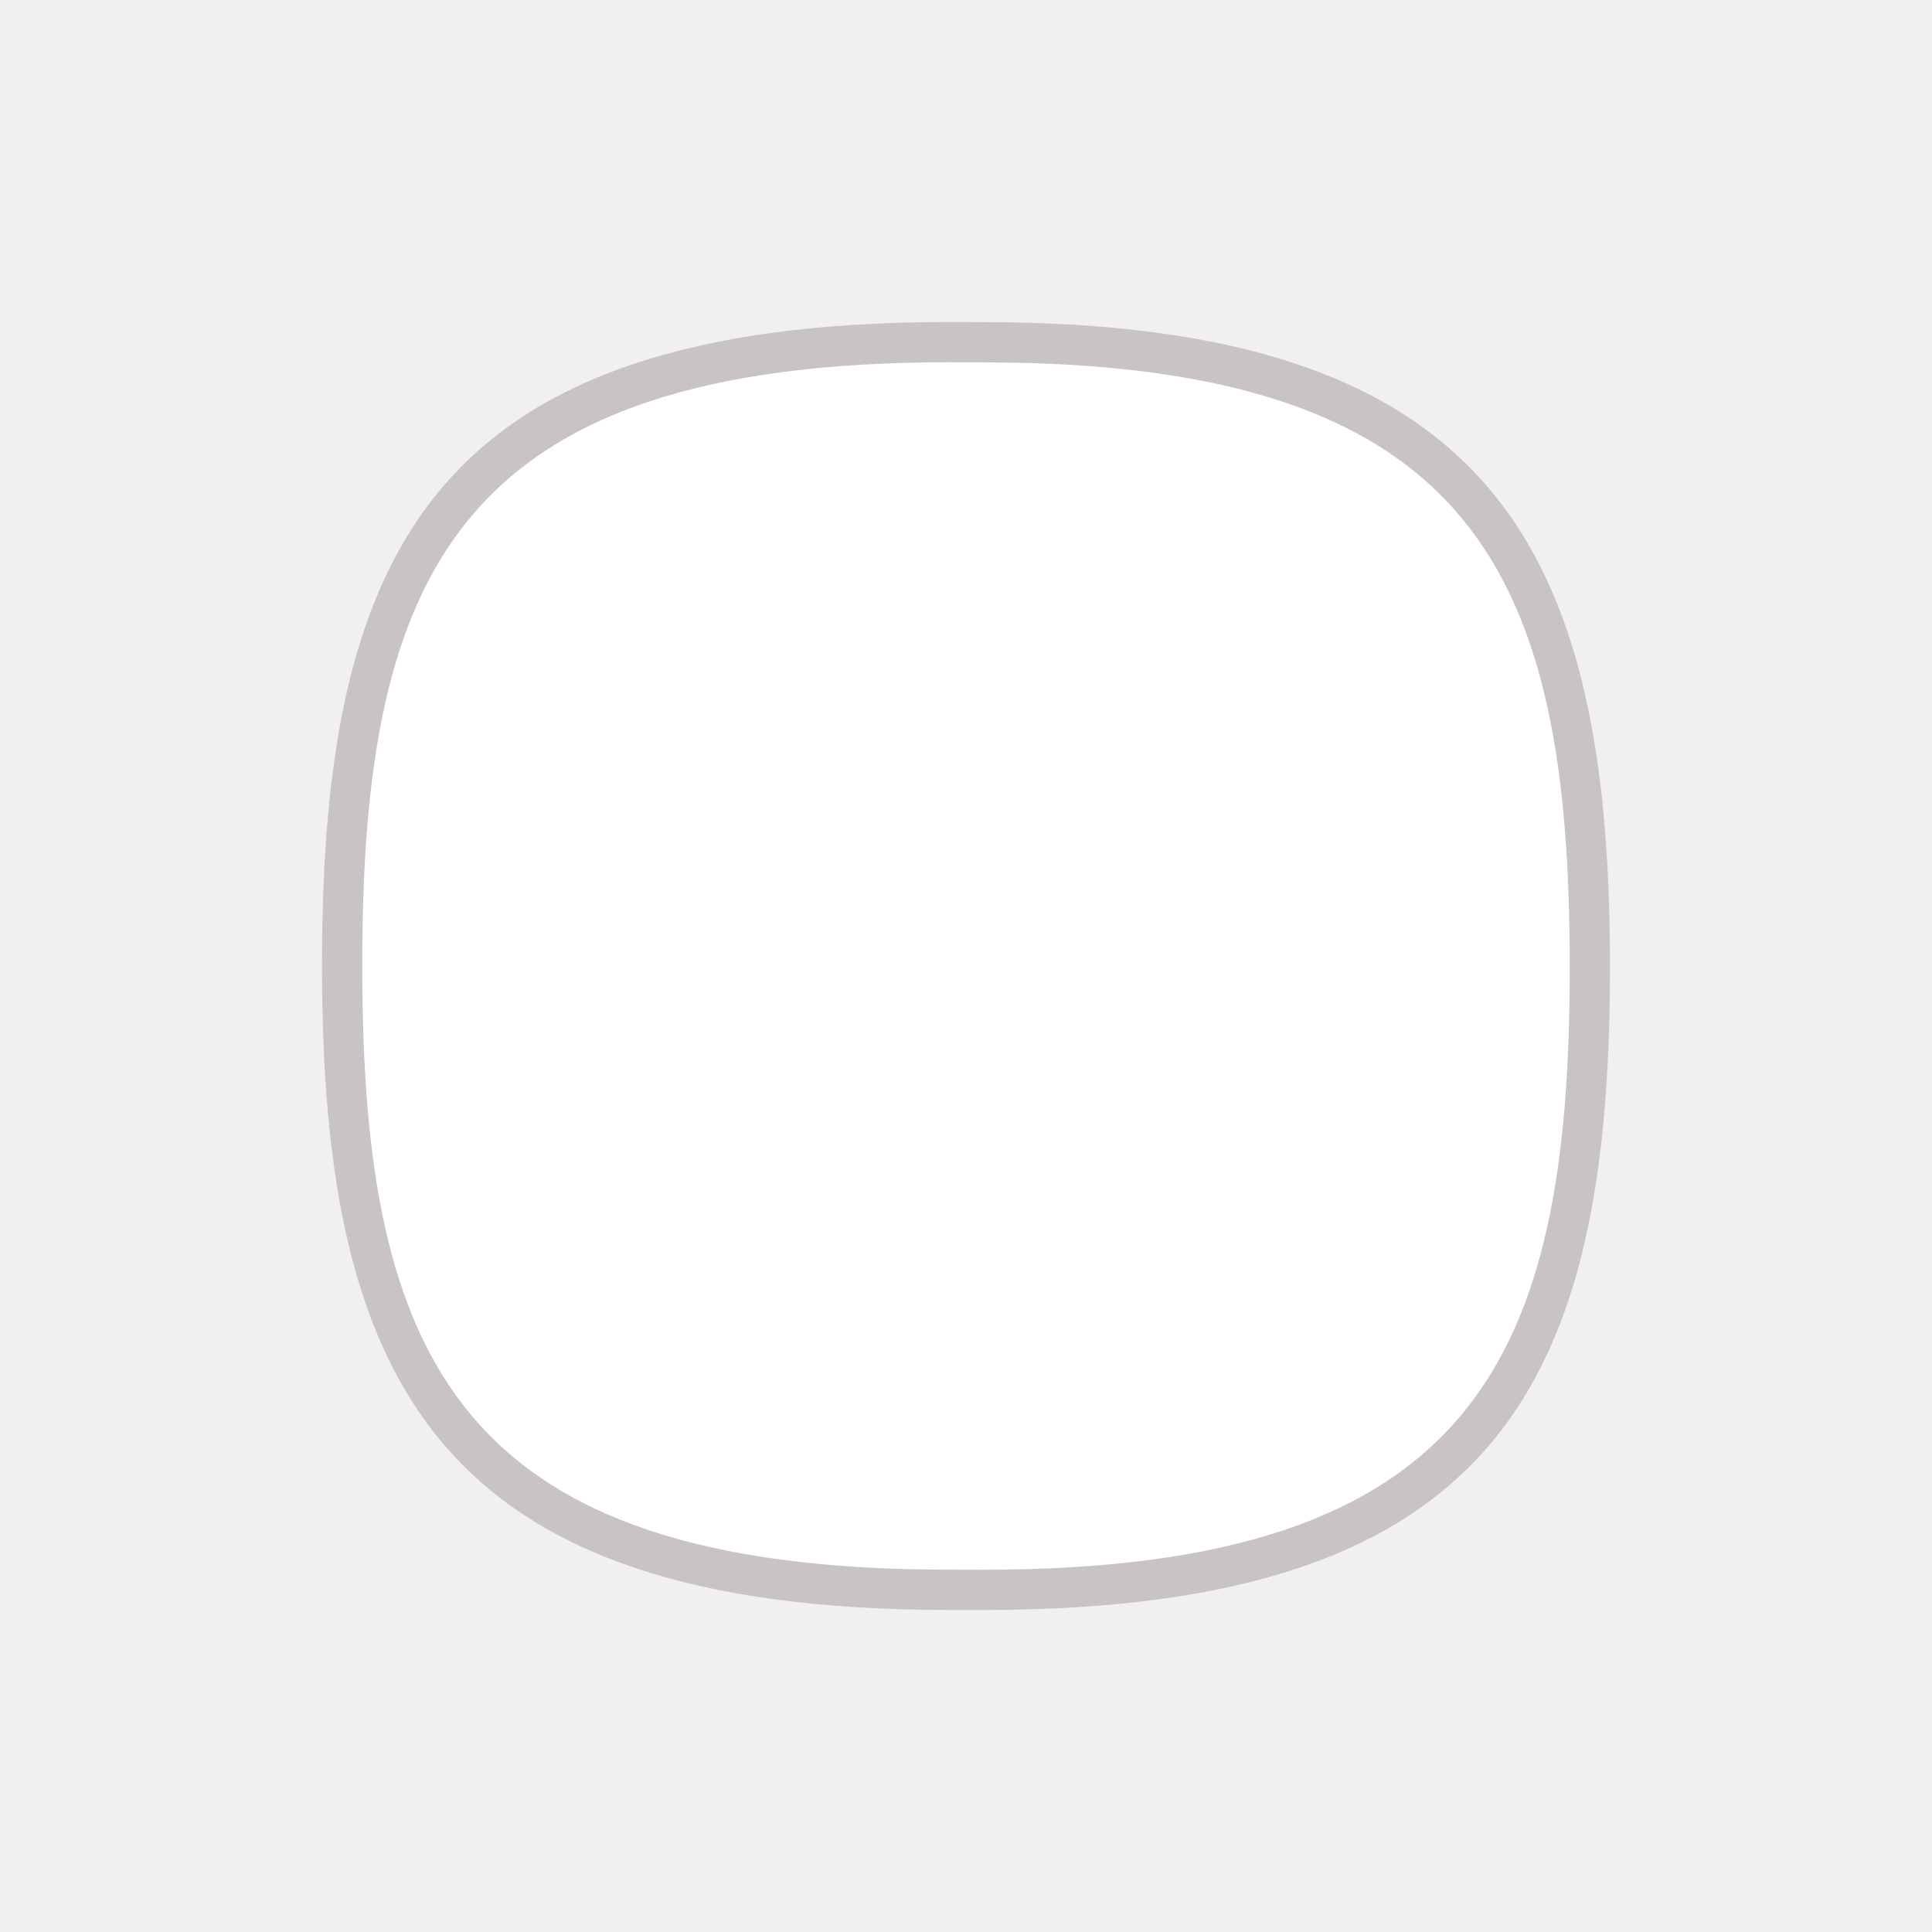
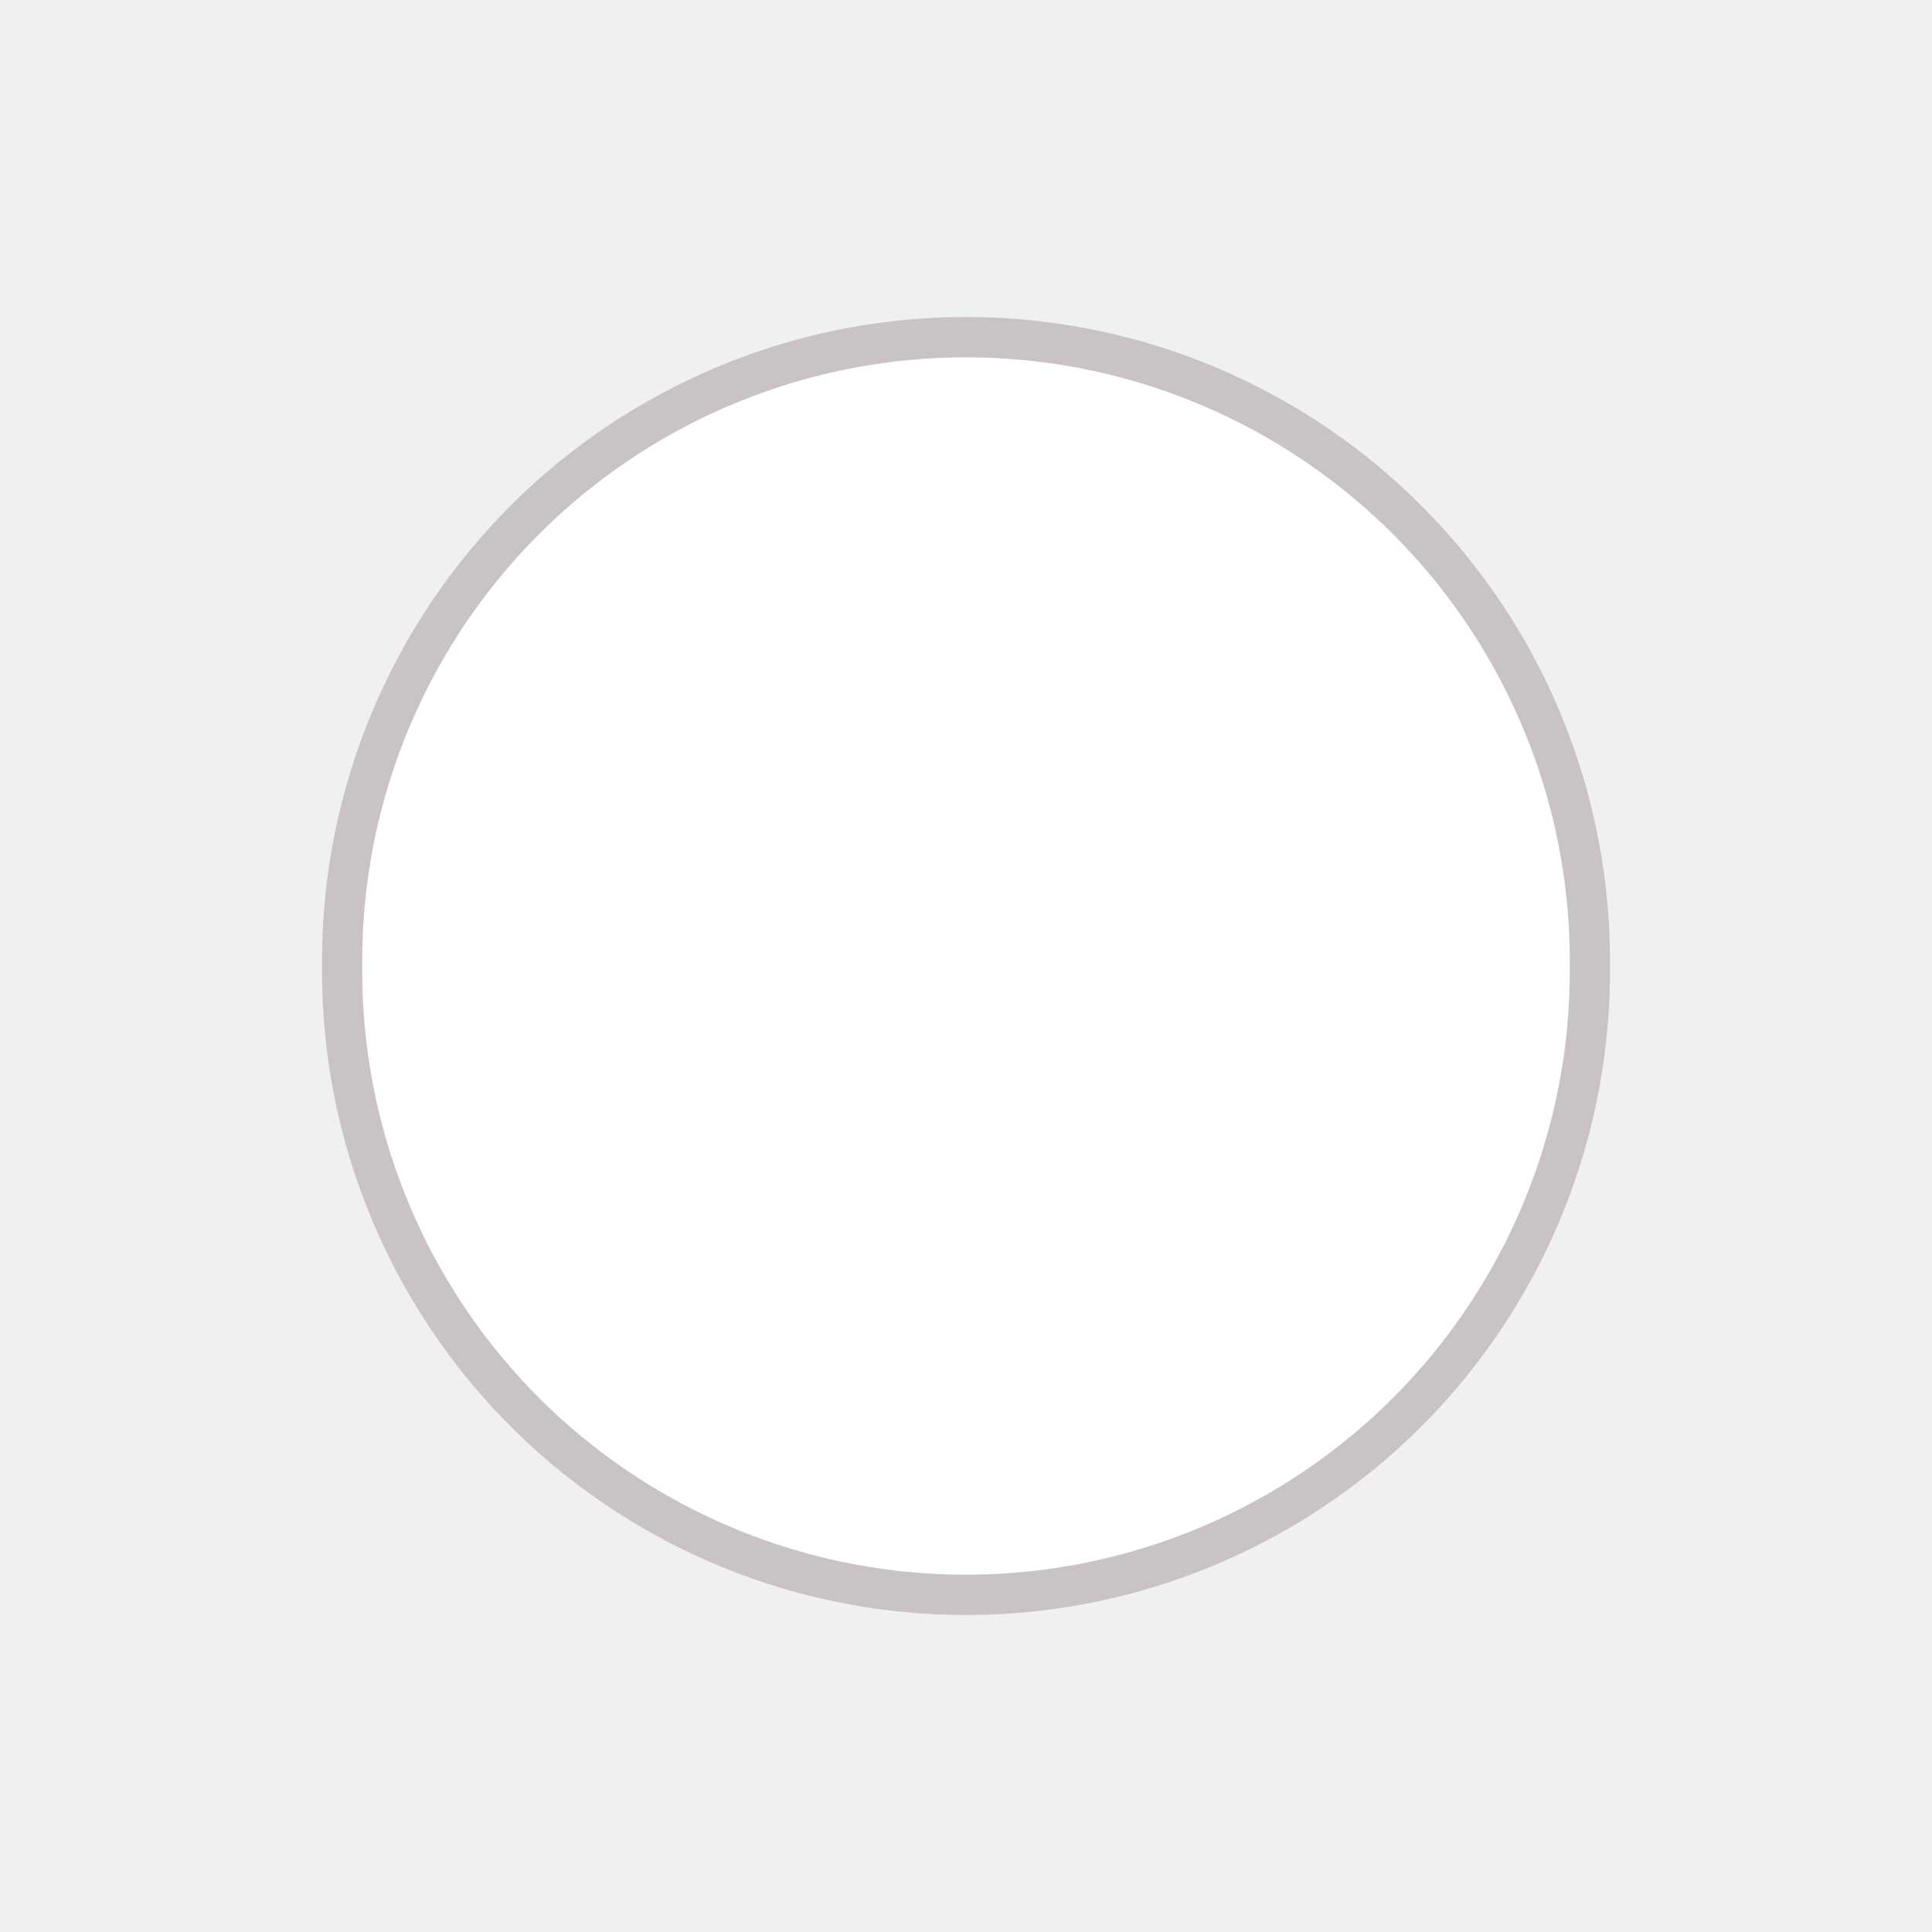
<svg xmlns="http://www.w3.org/2000/svg" version="1.1" id="icon-m-common-white-layer" x="0px" y="0px" width="48px" height="48px" viewBox="0 0 48 48" style="enable-background:new 0 0 48 48;" xml:space="preserve">
+   <defs id="defs14" />
  <g id="icon-m-common-white">
-     <rect style="fill:none;" width="48" height="48" />
-     <g>
-       <path style="fill:#FFFFFF;" d="M23.581,39.498c-12.613,0-15.081-5.69-15.081-15.52C8.5,13.94,10.903,8.5,23.58,8.5l0.835,0.003    c12.617,0,15.084,5.691,15.084,15.521c0,10.037-2.403,15.476-15.083,15.476h0.001L23.581,39.498z" />
-       <path style="fill:#C9C3C3;" d="M23.58,9L23.58,9l0.837,0.003C36.676,9.003,39,14.282,39,24.024C39,33.736,36.676,39,24.42,39    l-0.84-0.002C11.324,38.998,9,33.72,9,23.979C9,14.264,11.324,9,23.58,9 M23.58,8C10.785,8,8,13.621,8,23.979    c0,10.381,2.863,16.02,15.58,16.02L24.417,40C37.215,40,40,34.381,40,24.024c0-10.384-2.863-16.021-15.583-16.021L23.58,8L23.58,8    z" />
-     </g>
+     <rect style="fill:none;" width="48" height="48" id="rect4" />
+     <path style="color:#000000;fill:#ffffff;fill-opacity:1;fill-rule:nonzero;stroke:#cac3c3;stroke-width:1.019;stroke-linecap:butt;stroke-linejoin:miter;stroke-miterlimit:4;stroke-opacity:1;stroke-dasharray:none;stroke-dashoffset:0;marker:none;visibility:visible;display:inline;overflow:visible;enable-background:accumulate" id="path2822" d="m 39.661,23.797 a 15.814,15.763 0 1 1 -31.627,0 15.814,15.763 0 1 1 31.627,0 z" transform="matrix(0.9801715,0,0,0.9833333,0.6253995,0.6)" />
  </g>
</svg>
